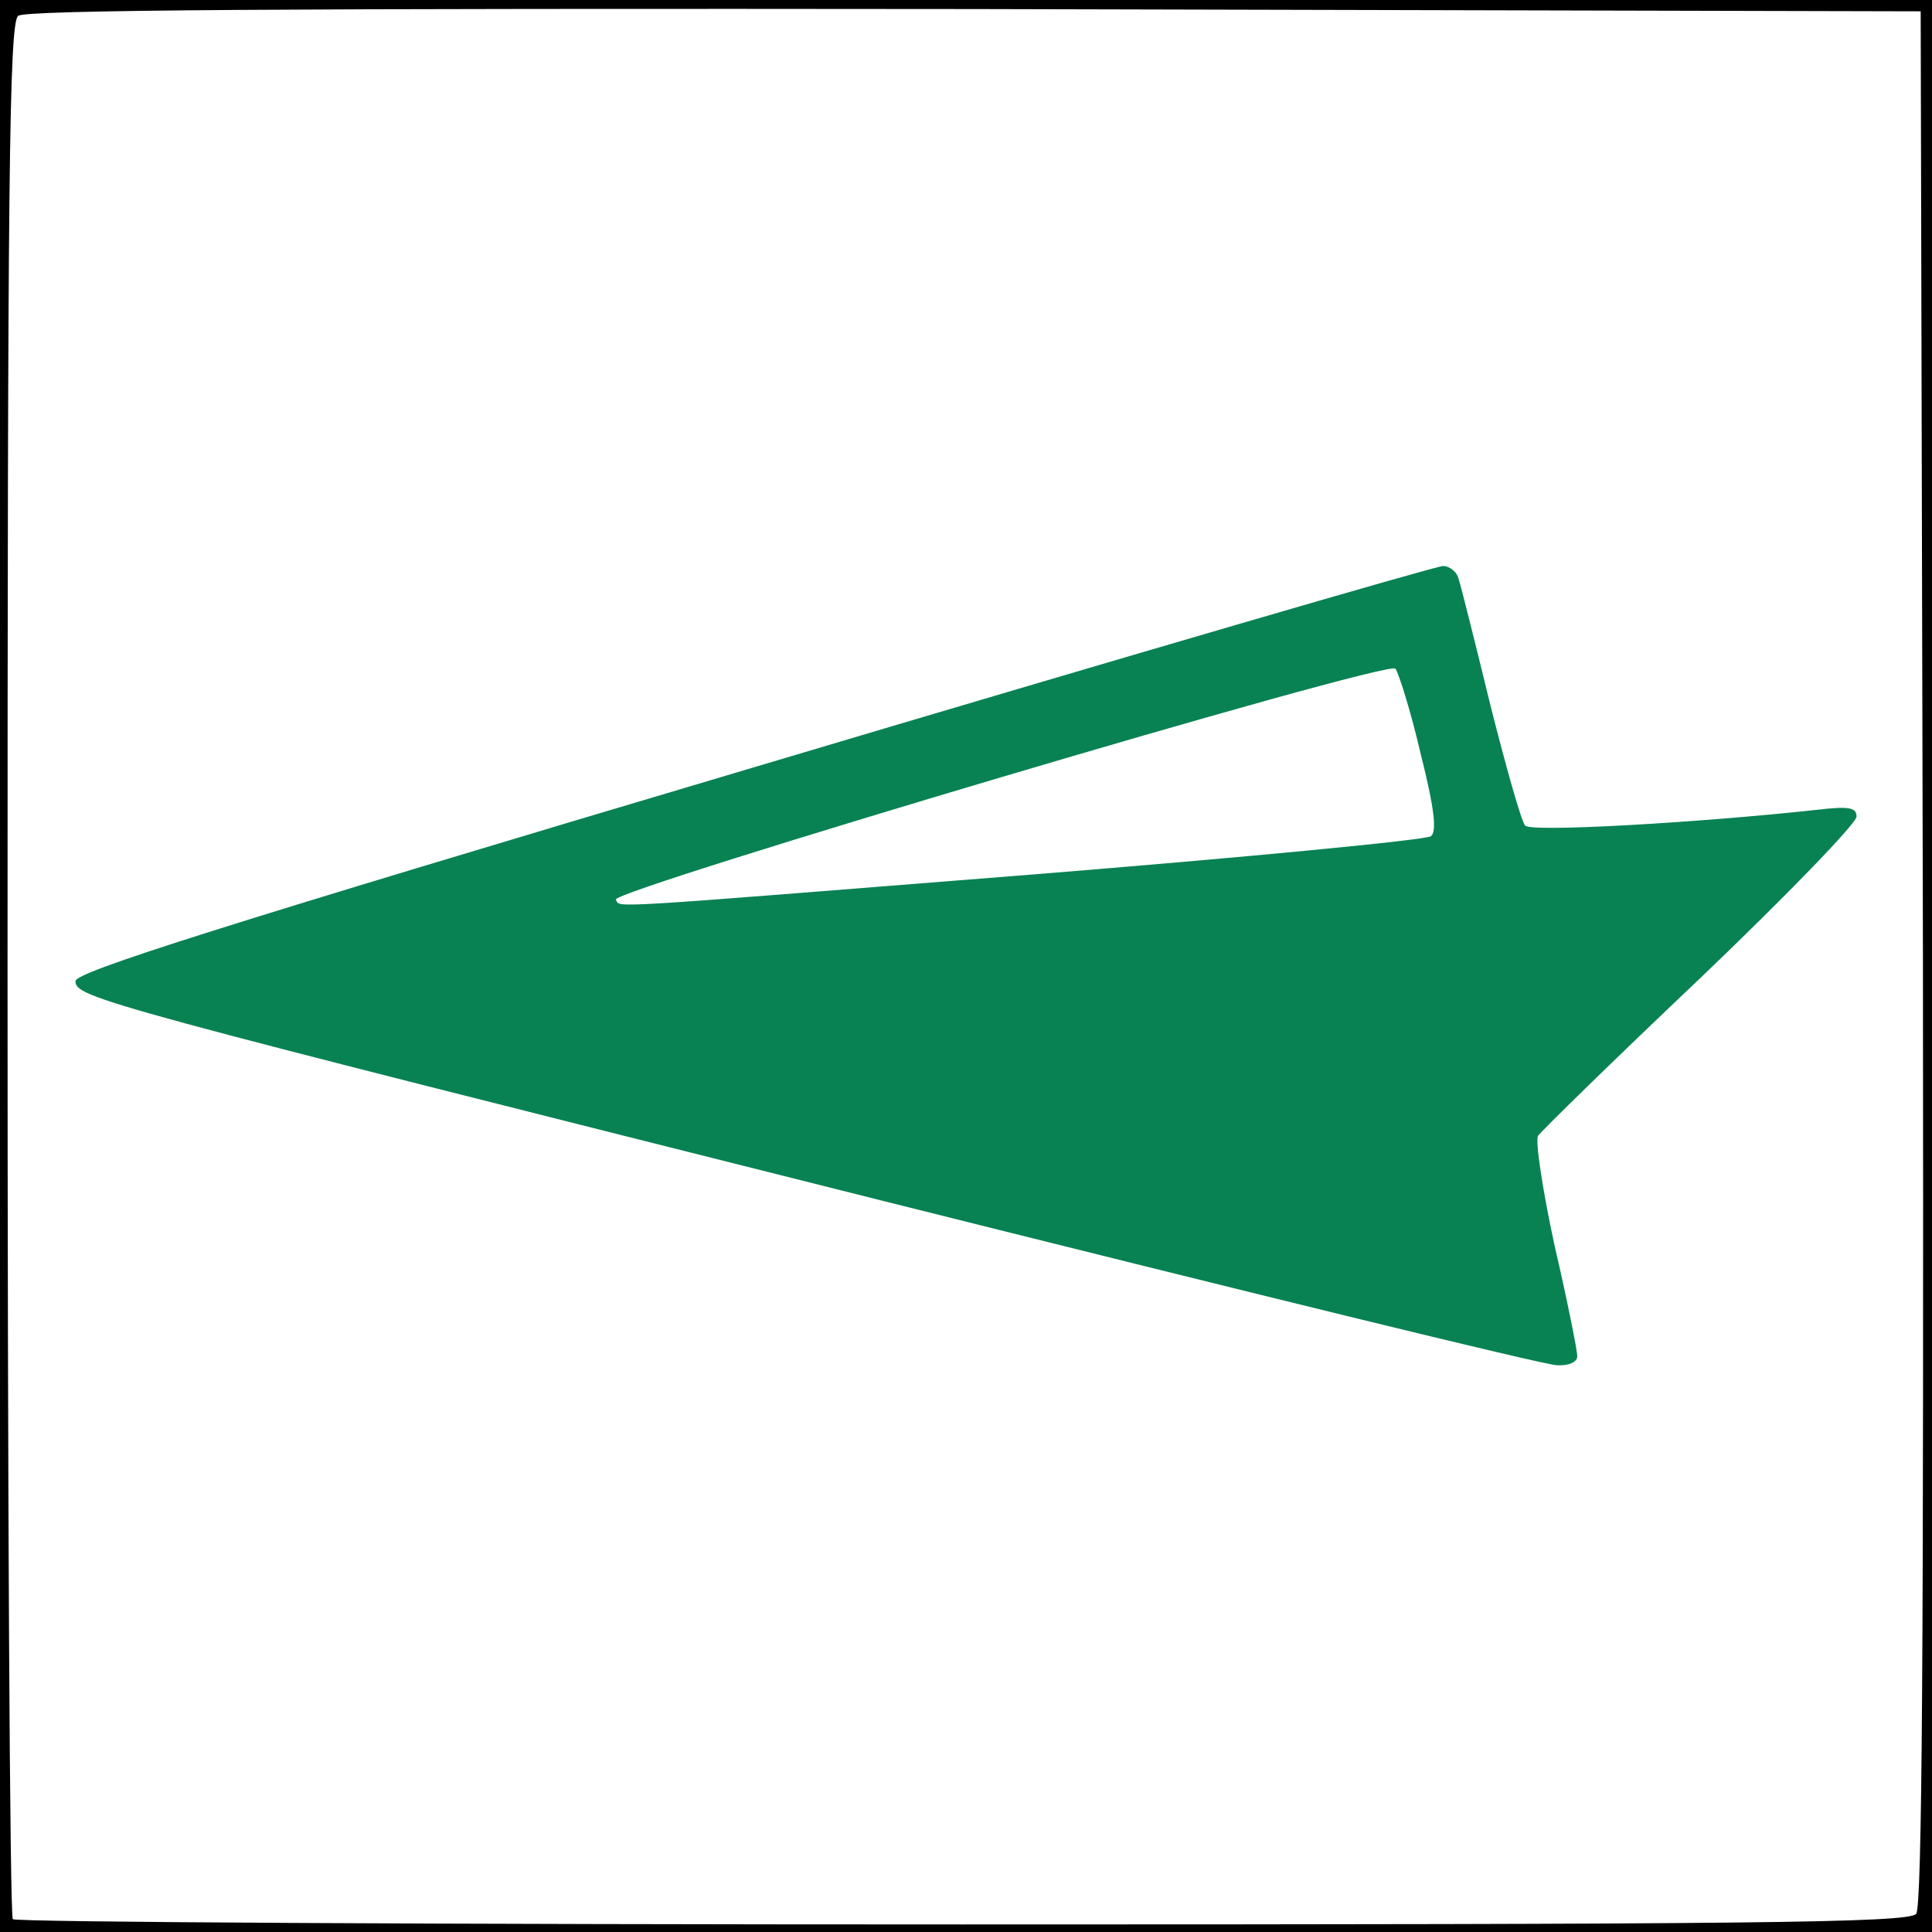
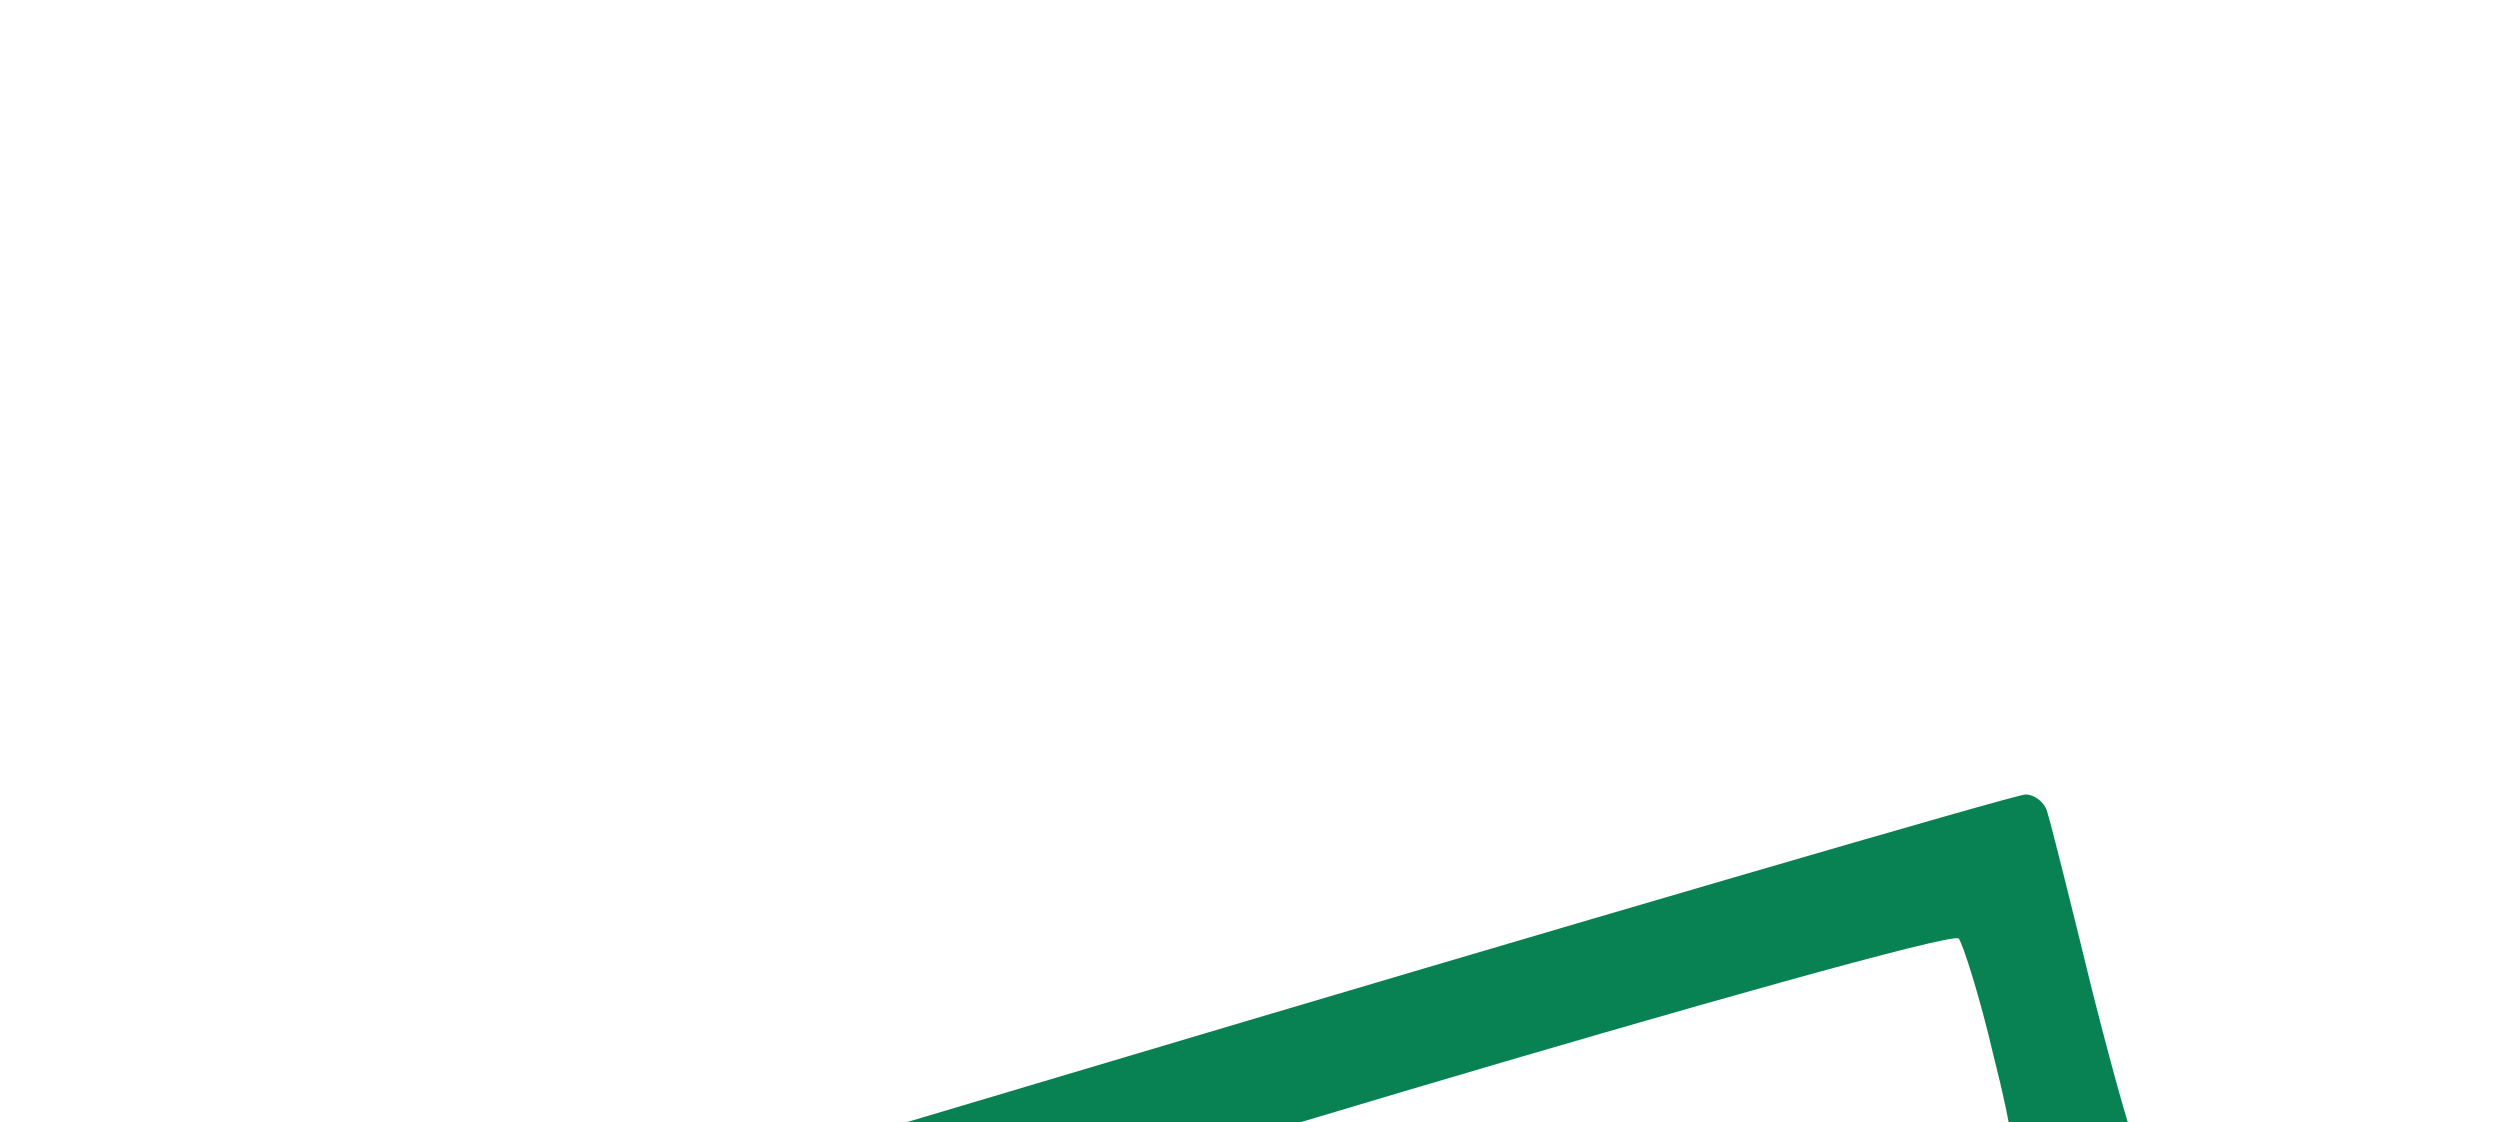
<svg xmlns="http://www.w3.org/2000/svg" version="1.0">
-   <path d="m0 1280v-1280h1280 1280v1280 1280h-1280-1280v-1280zm2539 1256c8-10 10-349 9-1267l-3-1254-1254-3c-918-1-1257 1-1267 9-12 10-14 221-14 1264 0 688 3 1255 7 1258 3 4 570 7 1258 7 1043 0 1254-2 1264-14z" />
  <path fill="#088253" d="m1165 1590c-1035-260-1065-268-1065-290 0-12 188-72 898-283 493-147 905-267 914-267s19 8 21 18c3 9 22 85 42 167 21 83 41 154 46 159 8 9 231-4 387-21 42-5 52-3 52 9 0 9-93 105-207 214-115 109-211 203-215 209s6 72 22 146c17 73 30 139 30 146 0 8-12 13-27 12-16 0-419-99-898-219zm200-431c286-23 525-46 531-51 8-6 5-36-14-111-13-56-29-106-33-111-10-12-1040 294-1033 306 7 11-30 13 549-33z" />
</svg>
